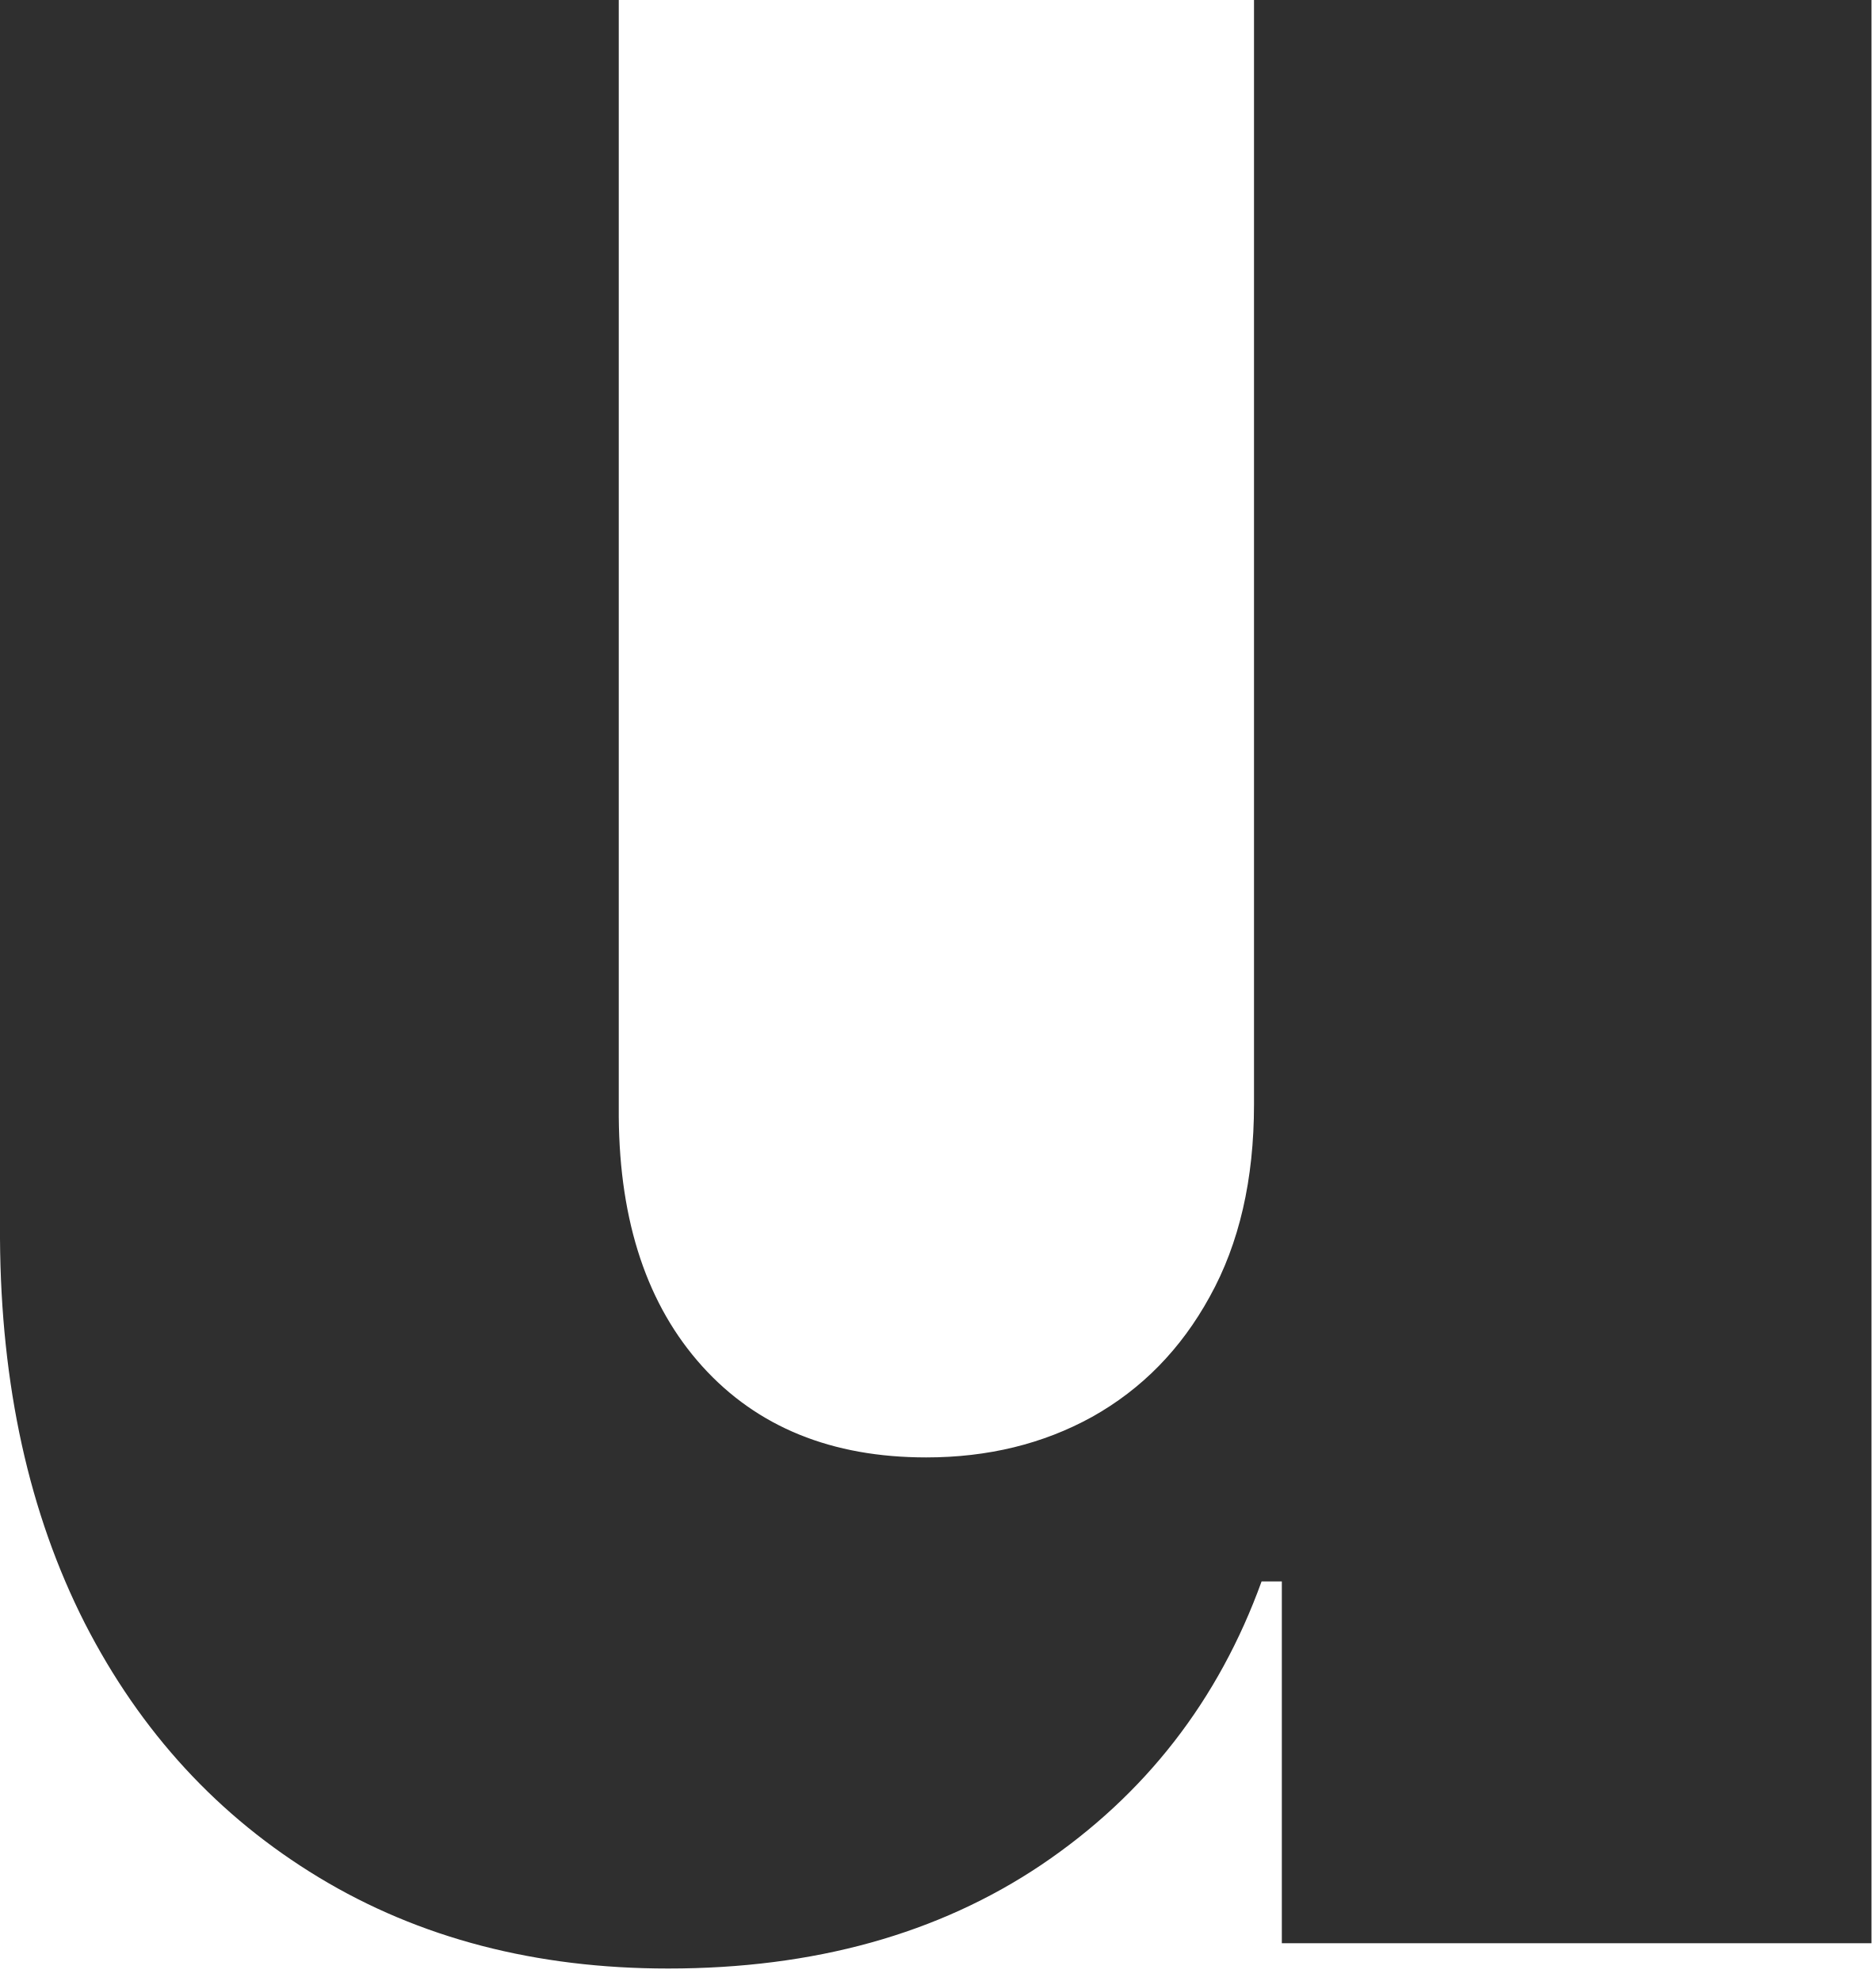
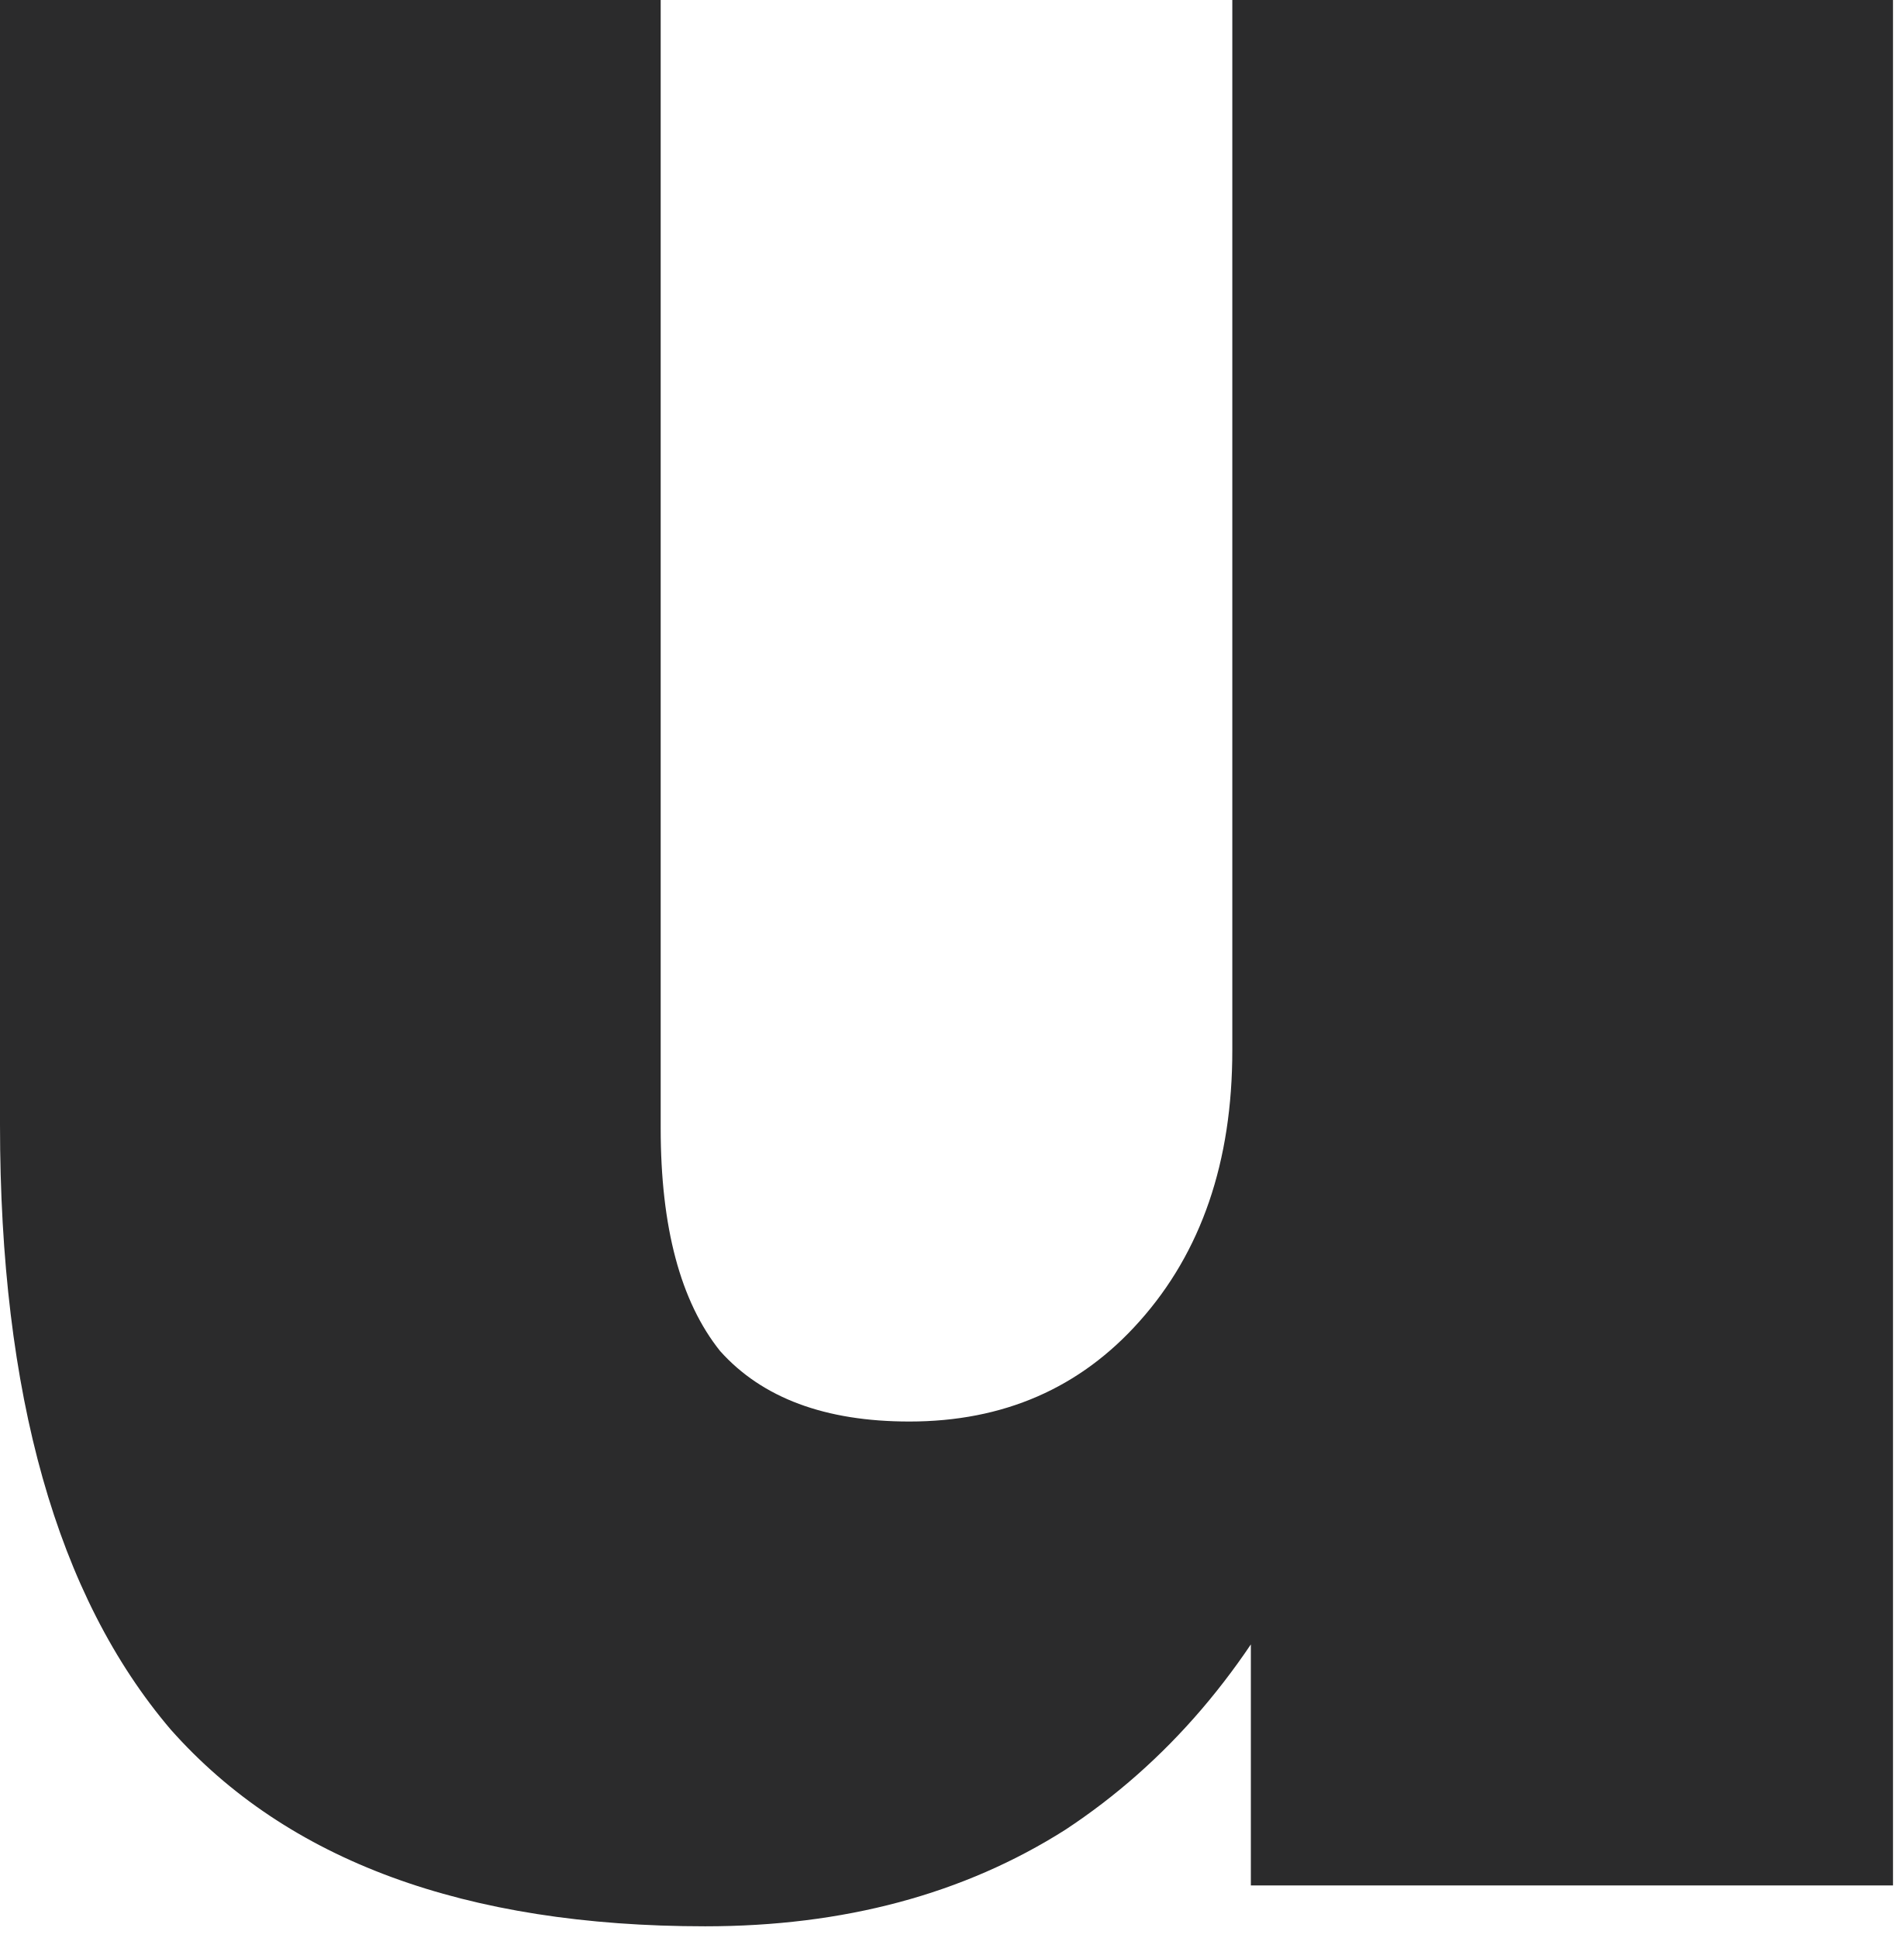
- <svg xmlns="http://www.w3.org/2000/svg" width="106" height="112" viewBox="0 0 106 112" fill="none">
-   <path d="M70.883 62.443V0H105.788V109.865H72.456V89.408H71.312C68.88 96.131 64.731 101.472 58.866 105.43C53.049 109.34 46.015 111.295 37.766 111.295C30.279 111.295 23.699 109.578 18.025 106.145C12.35 102.712 7.939 97.92 4.792 91.768C1.645 85.569 0.048 78.321 0 70.024V0H34.976V63.158C35.024 69.118 36.598 73.815 39.697 77.249C42.797 80.682 47.017 82.398 52.357 82.398C55.838 82.398 58.962 81.635 61.727 80.109C64.541 78.536 66.758 76.271 68.379 73.314C70.048 70.31 70.883 66.686 70.883 62.443Z" fill="#2F2F2F" />
+ <svg xmlns="http://www.w3.org/2000/svg" width="110" height="112" viewBox="0 0 110 112" fill="none">
+   <path d="M40.754 111.324C26.884 111.324 16.588 107.534 9.867 99.955C3.289 92.234 0 80.579 0 64.993V0H38.18V65.207C38.18 70.927 39.324 75.217 41.612 78.077C44.043 80.794 47.69 82.152 52.552 82.152C57.986 82.152 62.419 80.222 65.85 76.361C69.425 72.357 71.213 67.137 71.213 60.703V0H109.393V108.964H72.285V89.445H75.503C72.071 96.452 67.424 101.886 61.56 105.747C55.698 109.465 48.762 111.324 40.754 111.324Z" fill="#2B2B2C" />
</svg>
